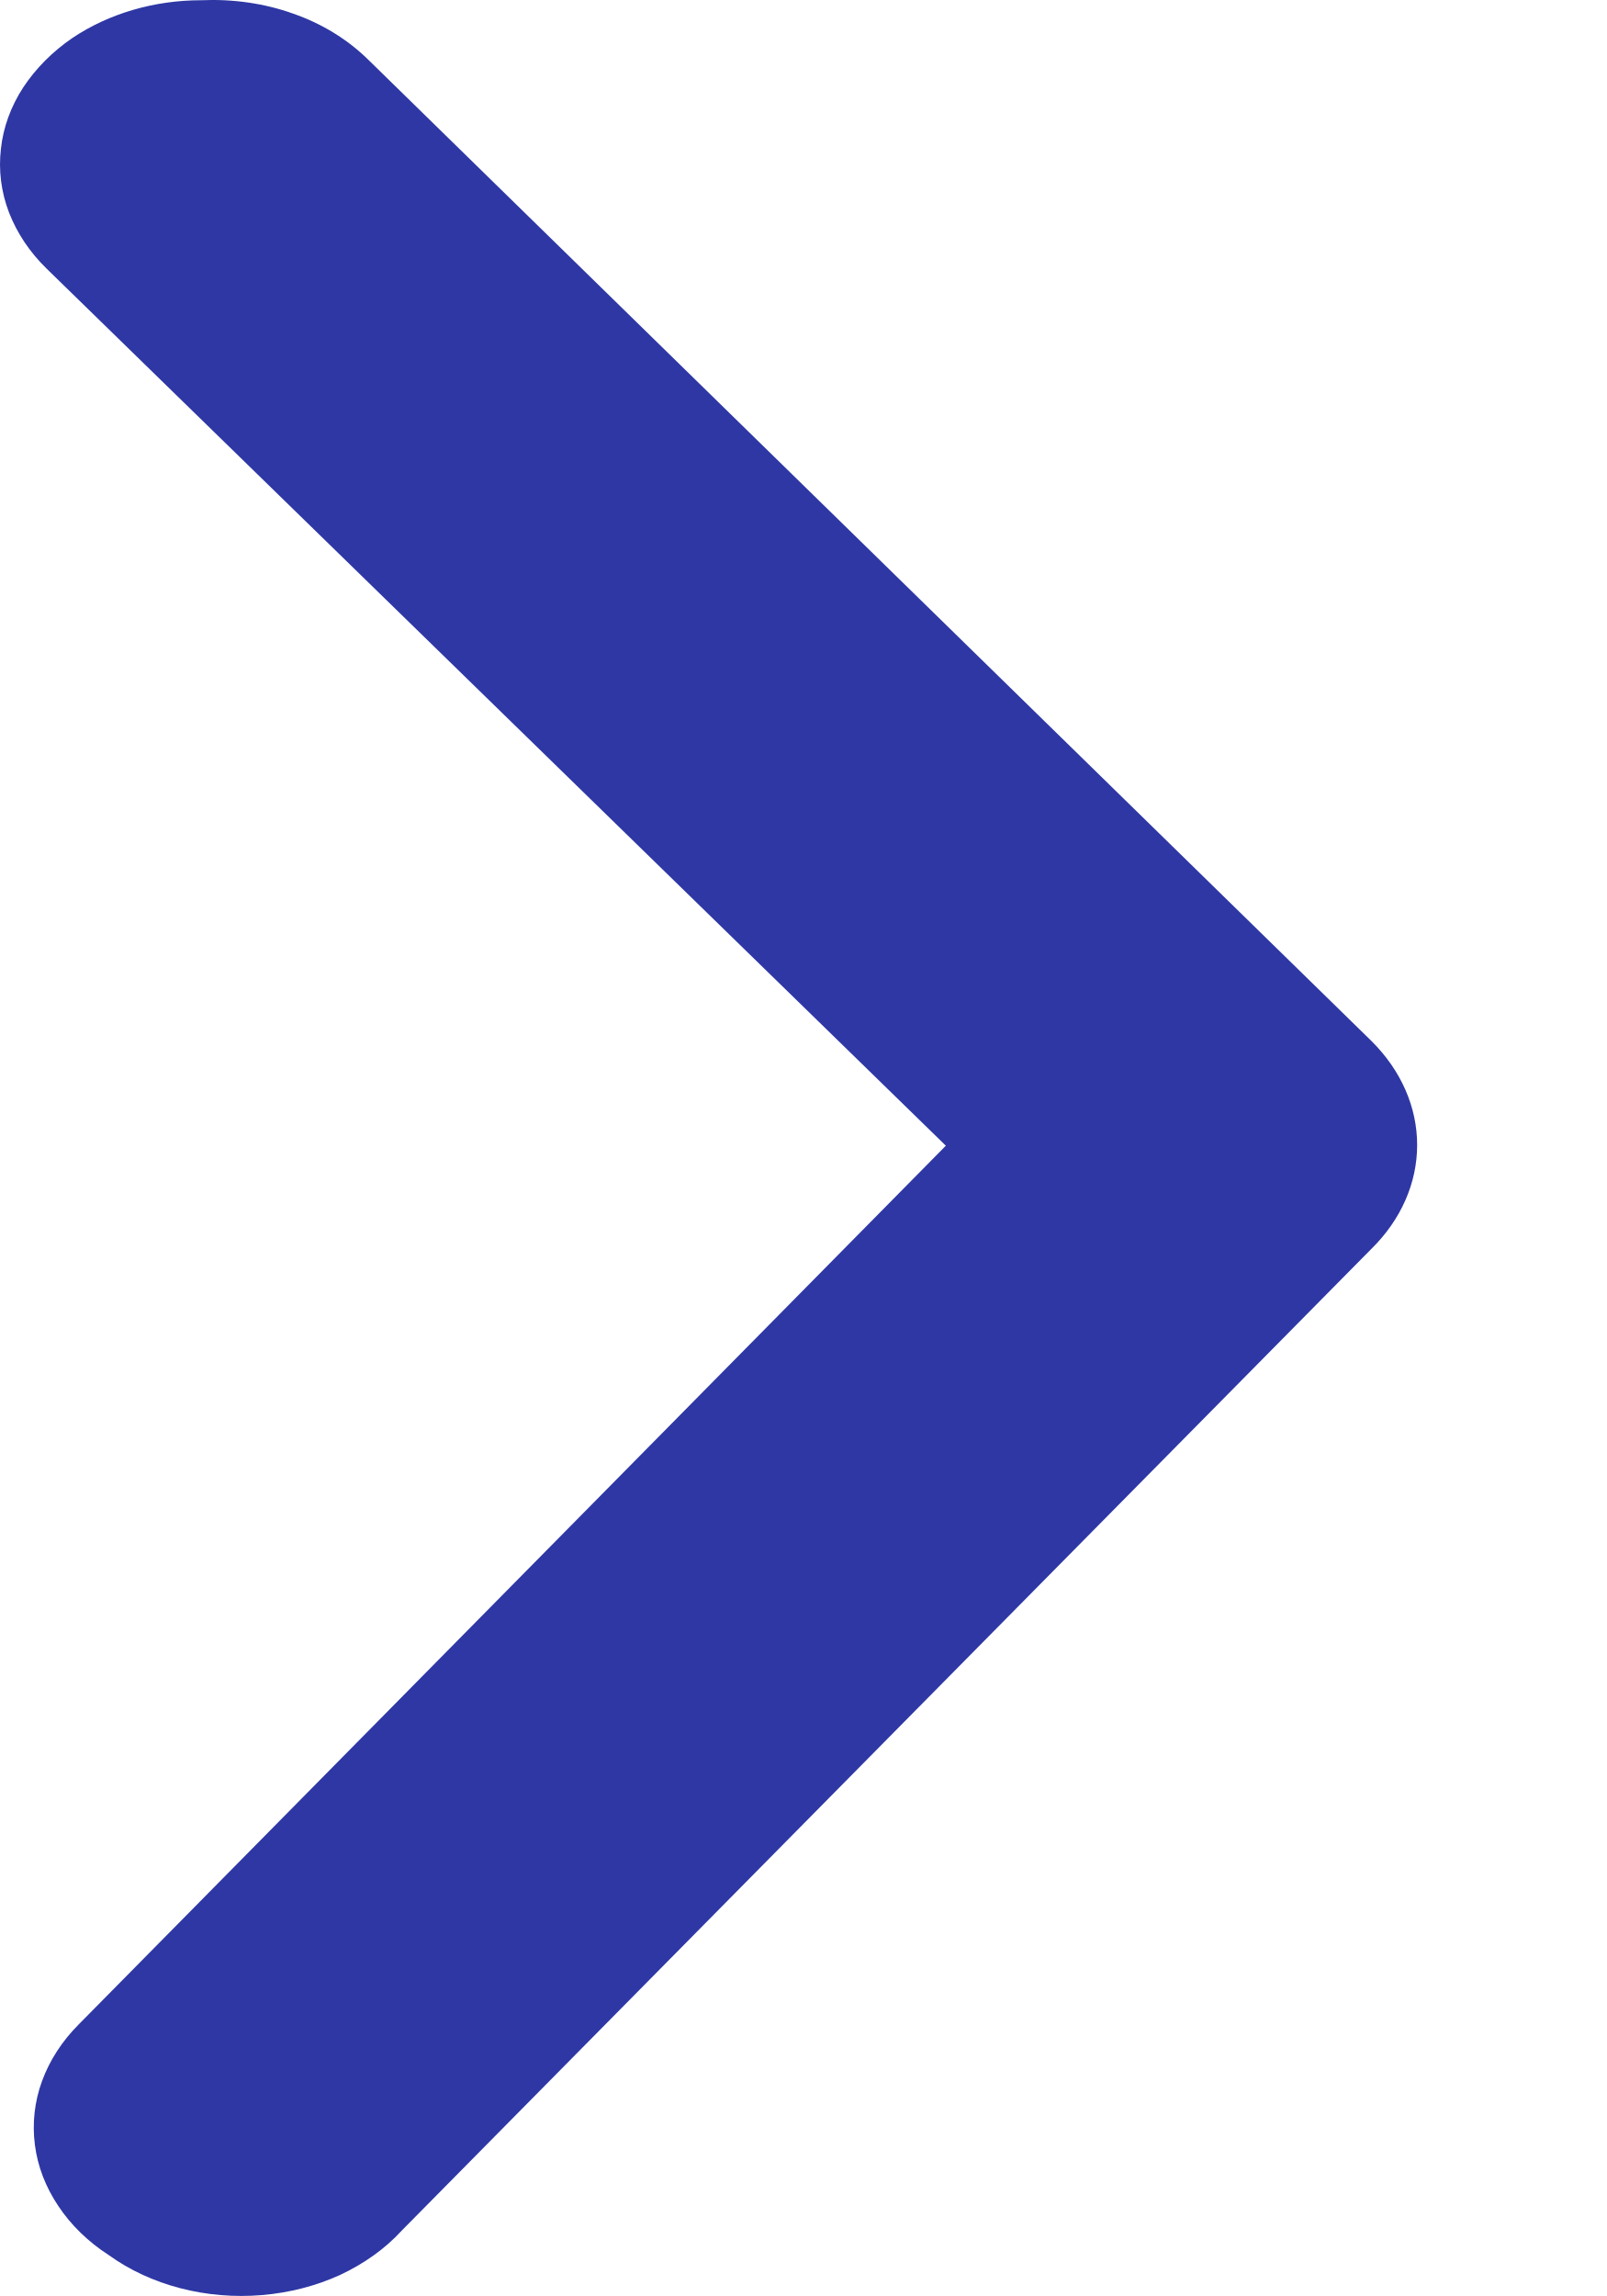
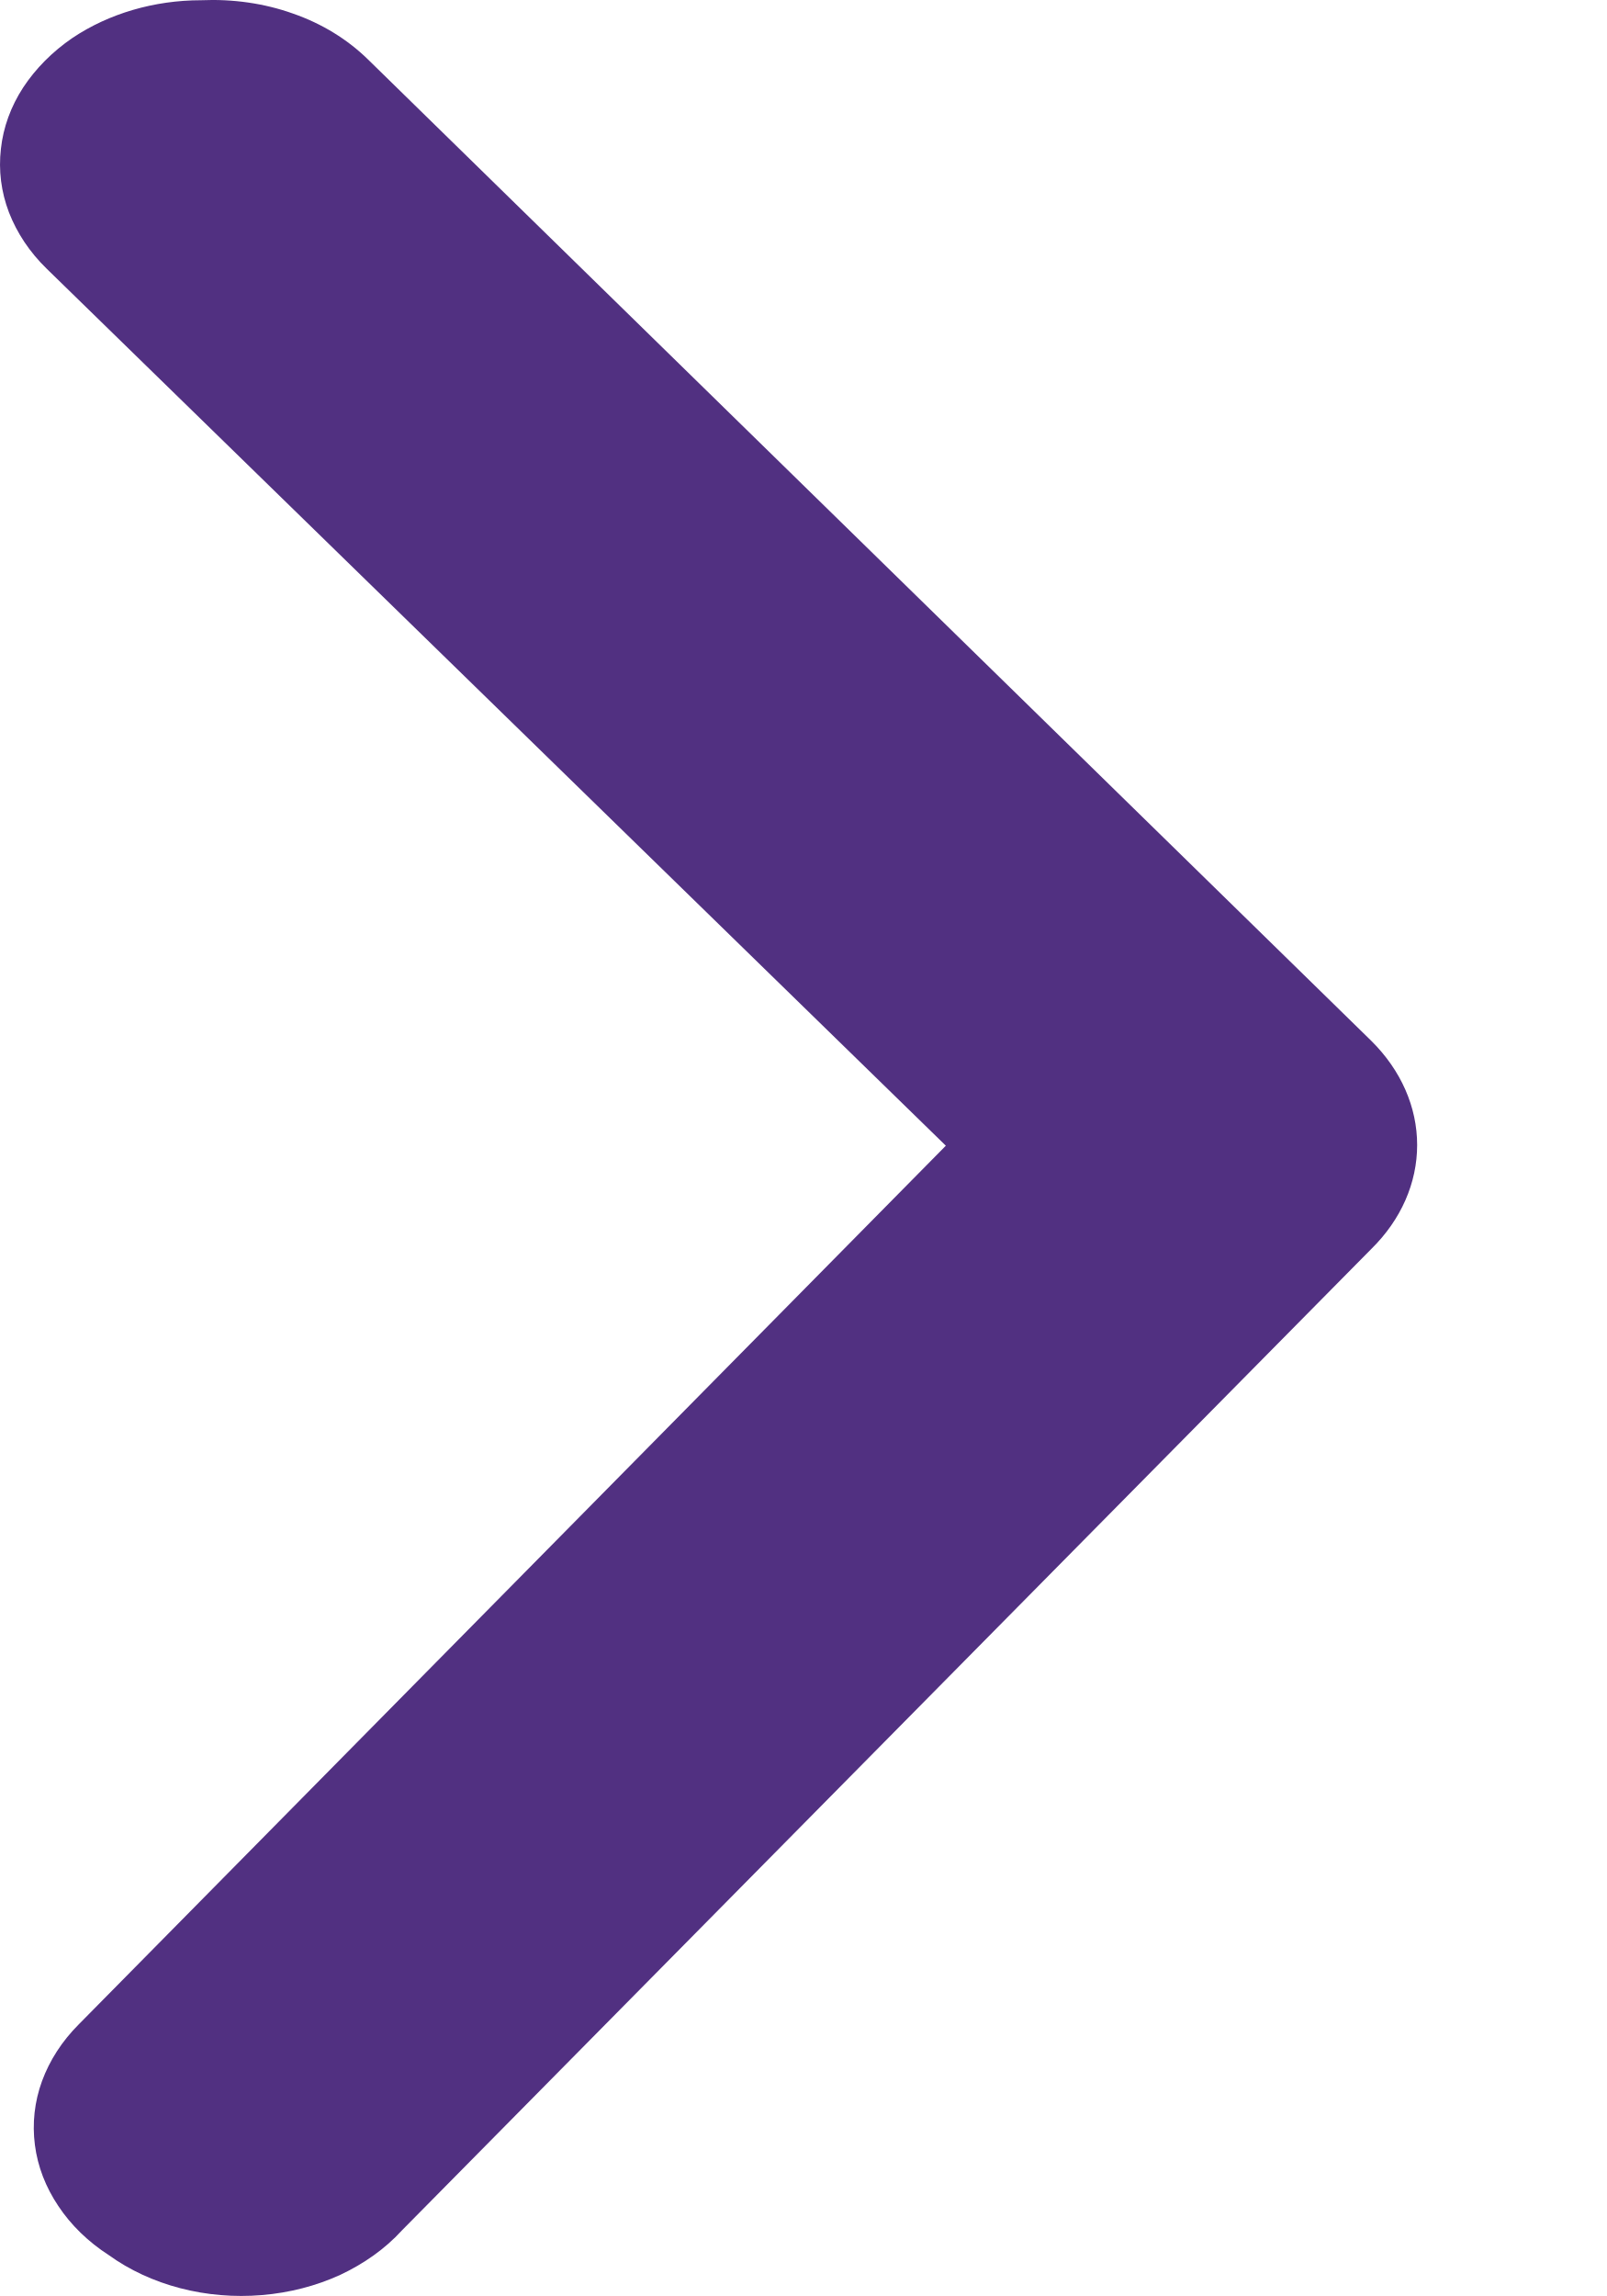
<svg xmlns="http://www.w3.org/2000/svg" width="7" height="10" viewBox="0 0 7 10" fill="none">
-   <path d="M0.876 0.001C0.672 0.001 0.474 0.059 0.316 0.165C0.228 0.225 0.155 0.299 0.101 0.381C0.047 0.464 0.014 0.555 0.004 0.648C-0.007 0.742 0.005 0.836 0.039 0.925C0.074 1.015 0.129 1.098 0.203 1.17L4.12 4.99L0.343 8.817C0.27 8.89 0.216 8.974 0.183 9.064C0.15 9.154 0.14 9.249 0.152 9.342C0.164 9.436 0.199 9.526 0.254 9.608C0.309 9.691 0.384 9.764 0.474 9.822C0.564 9.887 0.67 9.936 0.785 9.966C0.9 9.996 1.021 10.006 1.141 9.996C1.261 9.986 1.377 9.956 1.482 9.908C1.586 9.859 1.678 9.794 1.75 9.715L5.974 5.439C6.103 5.312 6.173 5.152 6.173 4.987C6.173 4.822 6.103 4.662 5.974 4.534L1.602 0.258C1.514 0.172 1.403 0.103 1.276 0.059C1.15 0.014 1.013 -0.005 0.876 0.001Z" fill="#2E37A4" />
+   <path d="M0.876 0.001C0.672 0.001 0.474 0.059 0.316 0.165C0.228 0.225 0.155 0.299 0.101 0.381C0.047 0.464 0.014 0.555 0.004 0.648C-0.007 0.742 0.005 0.836 0.039 0.925C0.074 1.015 0.129 1.098 0.203 1.17L4.12 4.99L0.343 8.817C0.27 8.89 0.216 8.974 0.183 9.064C0.15 9.154 0.14 9.249 0.152 9.342C0.164 9.436 0.199 9.526 0.254 9.608C0.309 9.691 0.384 9.764 0.474 9.822C0.564 9.887 0.67 9.936 0.785 9.966C0.9 9.996 1.021 10.006 1.141 9.996C1.261 9.986 1.377 9.956 1.482 9.908C1.586 9.859 1.678 9.794 1.75 9.715L5.974 5.439C6.103 5.312 6.173 5.152 6.173 4.987C6.173 4.822 6.103 4.662 5.974 4.534L1.602 0.258C1.514 0.172 1.403 0.103 1.276 0.059C1.15 0.014 1.013 -0.005 0.876 0.001Z" fill="#513081" />
</svg>
